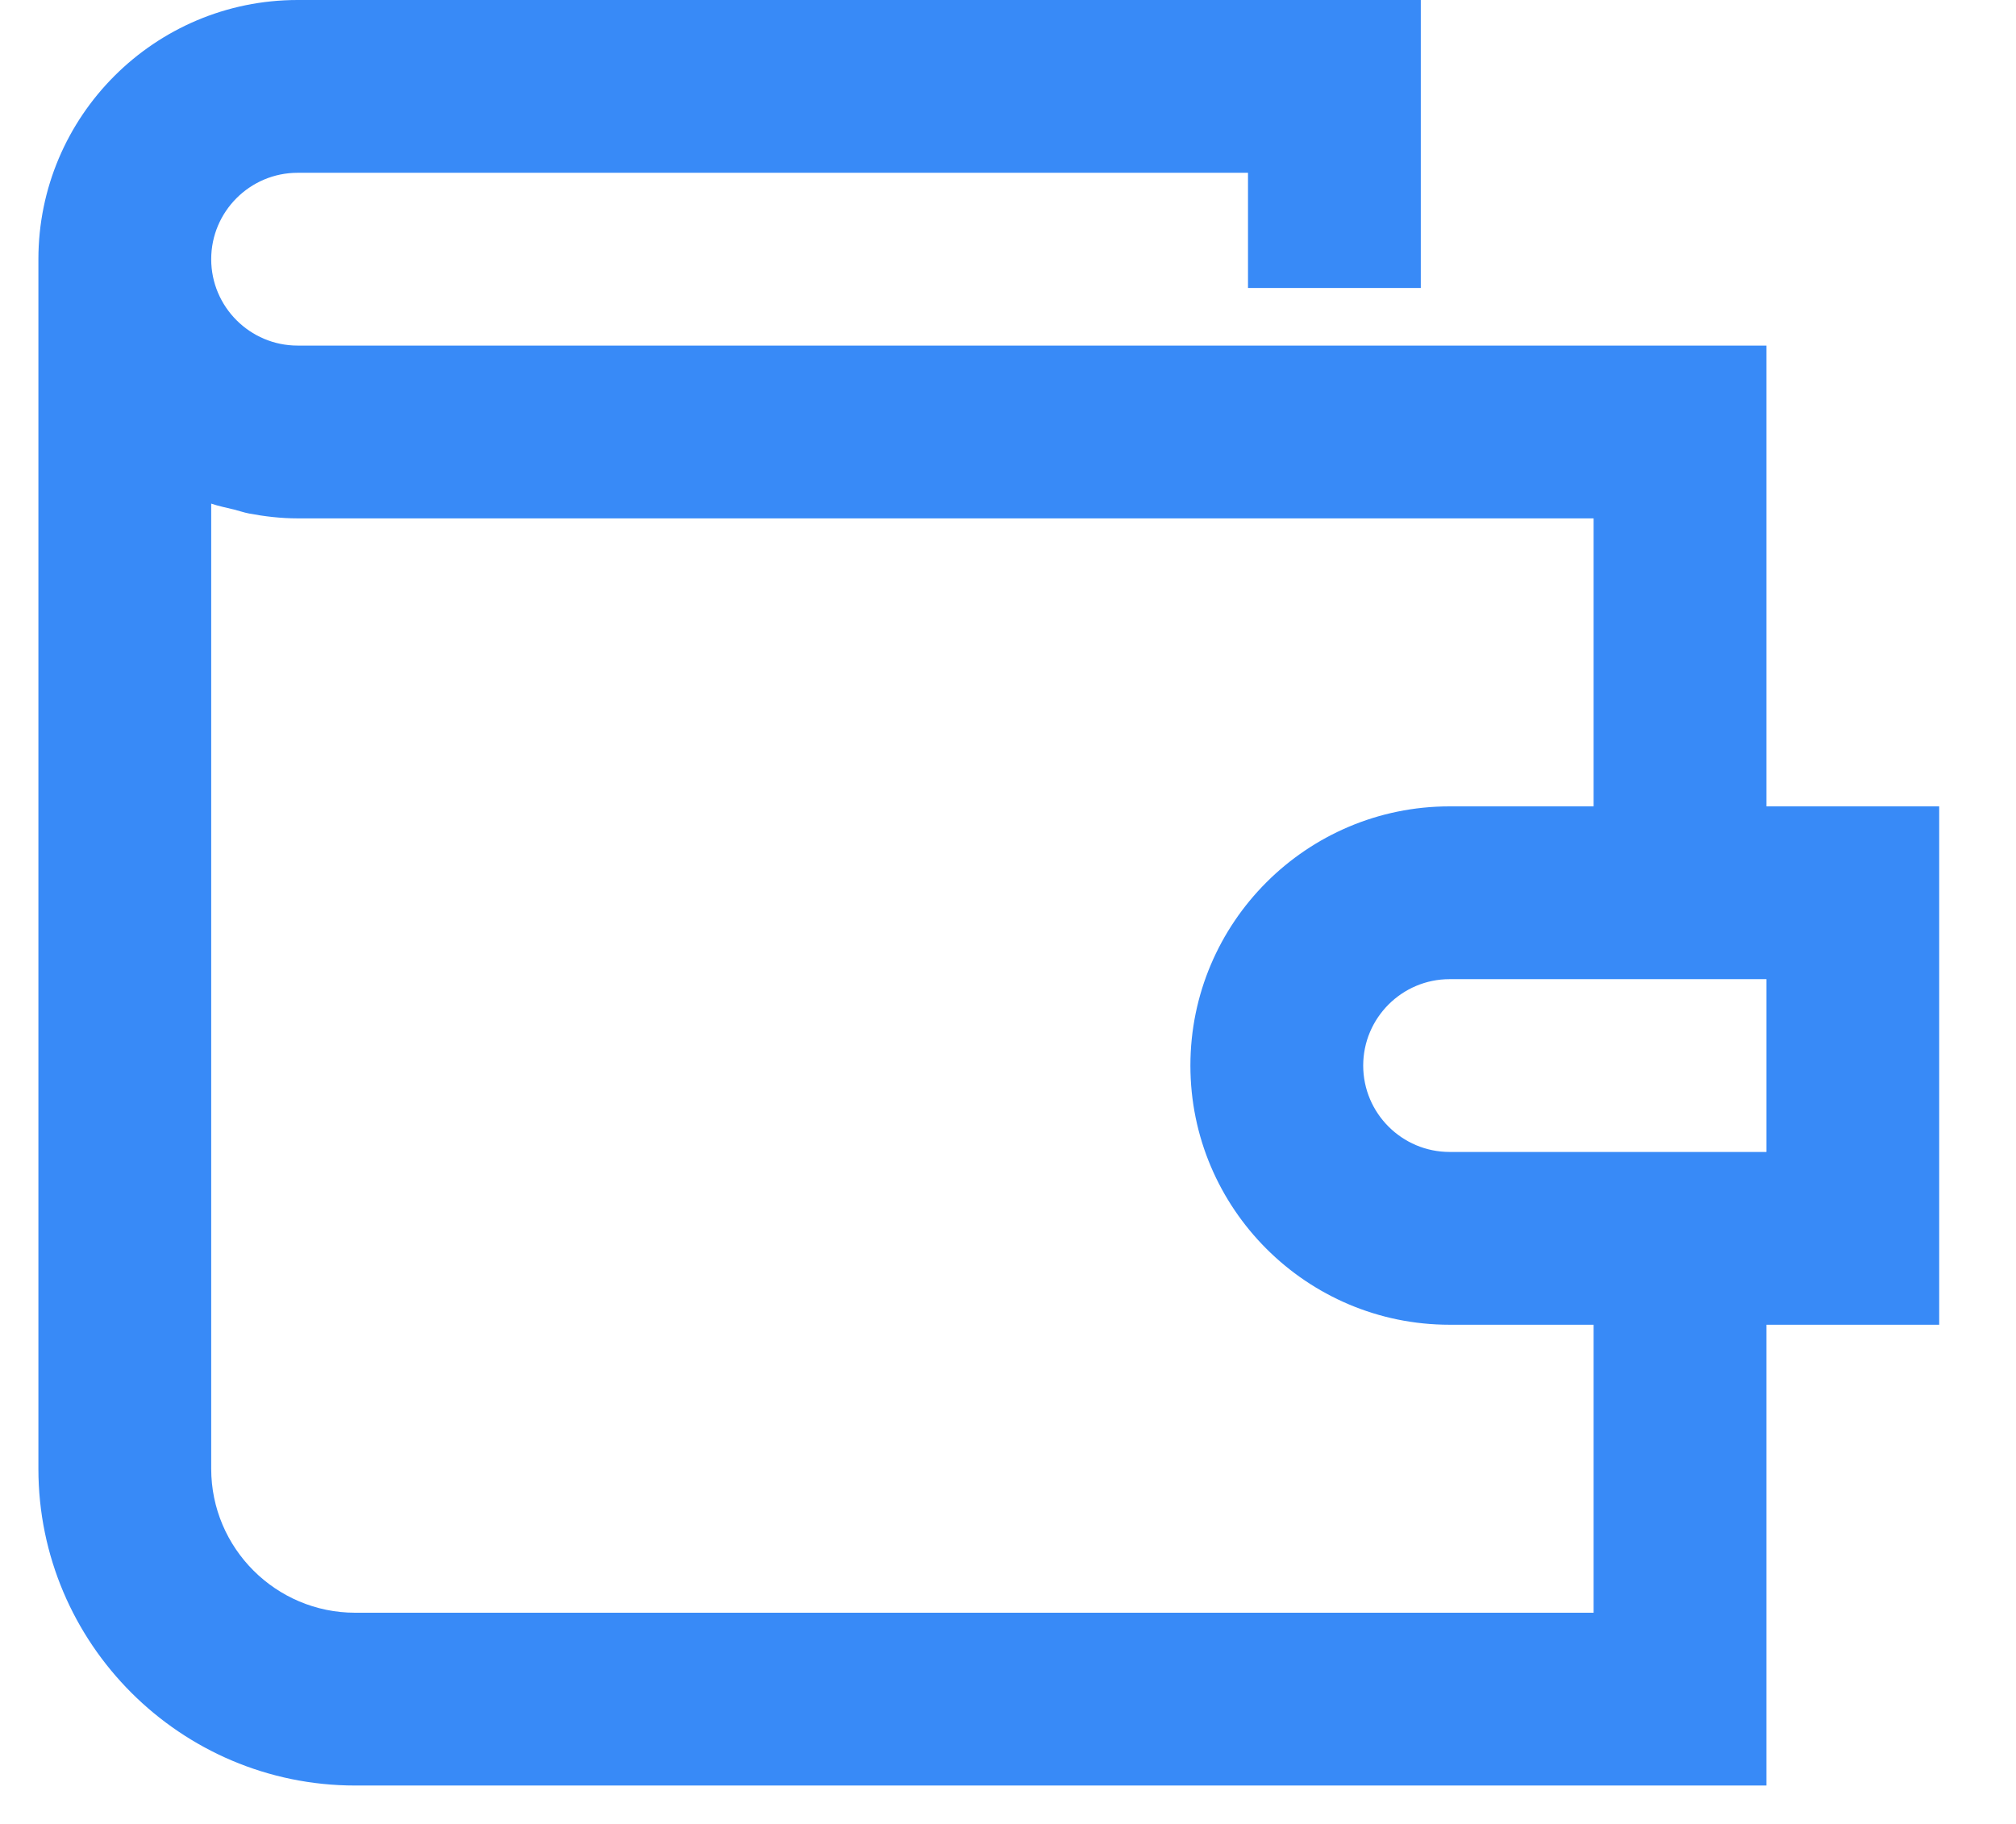
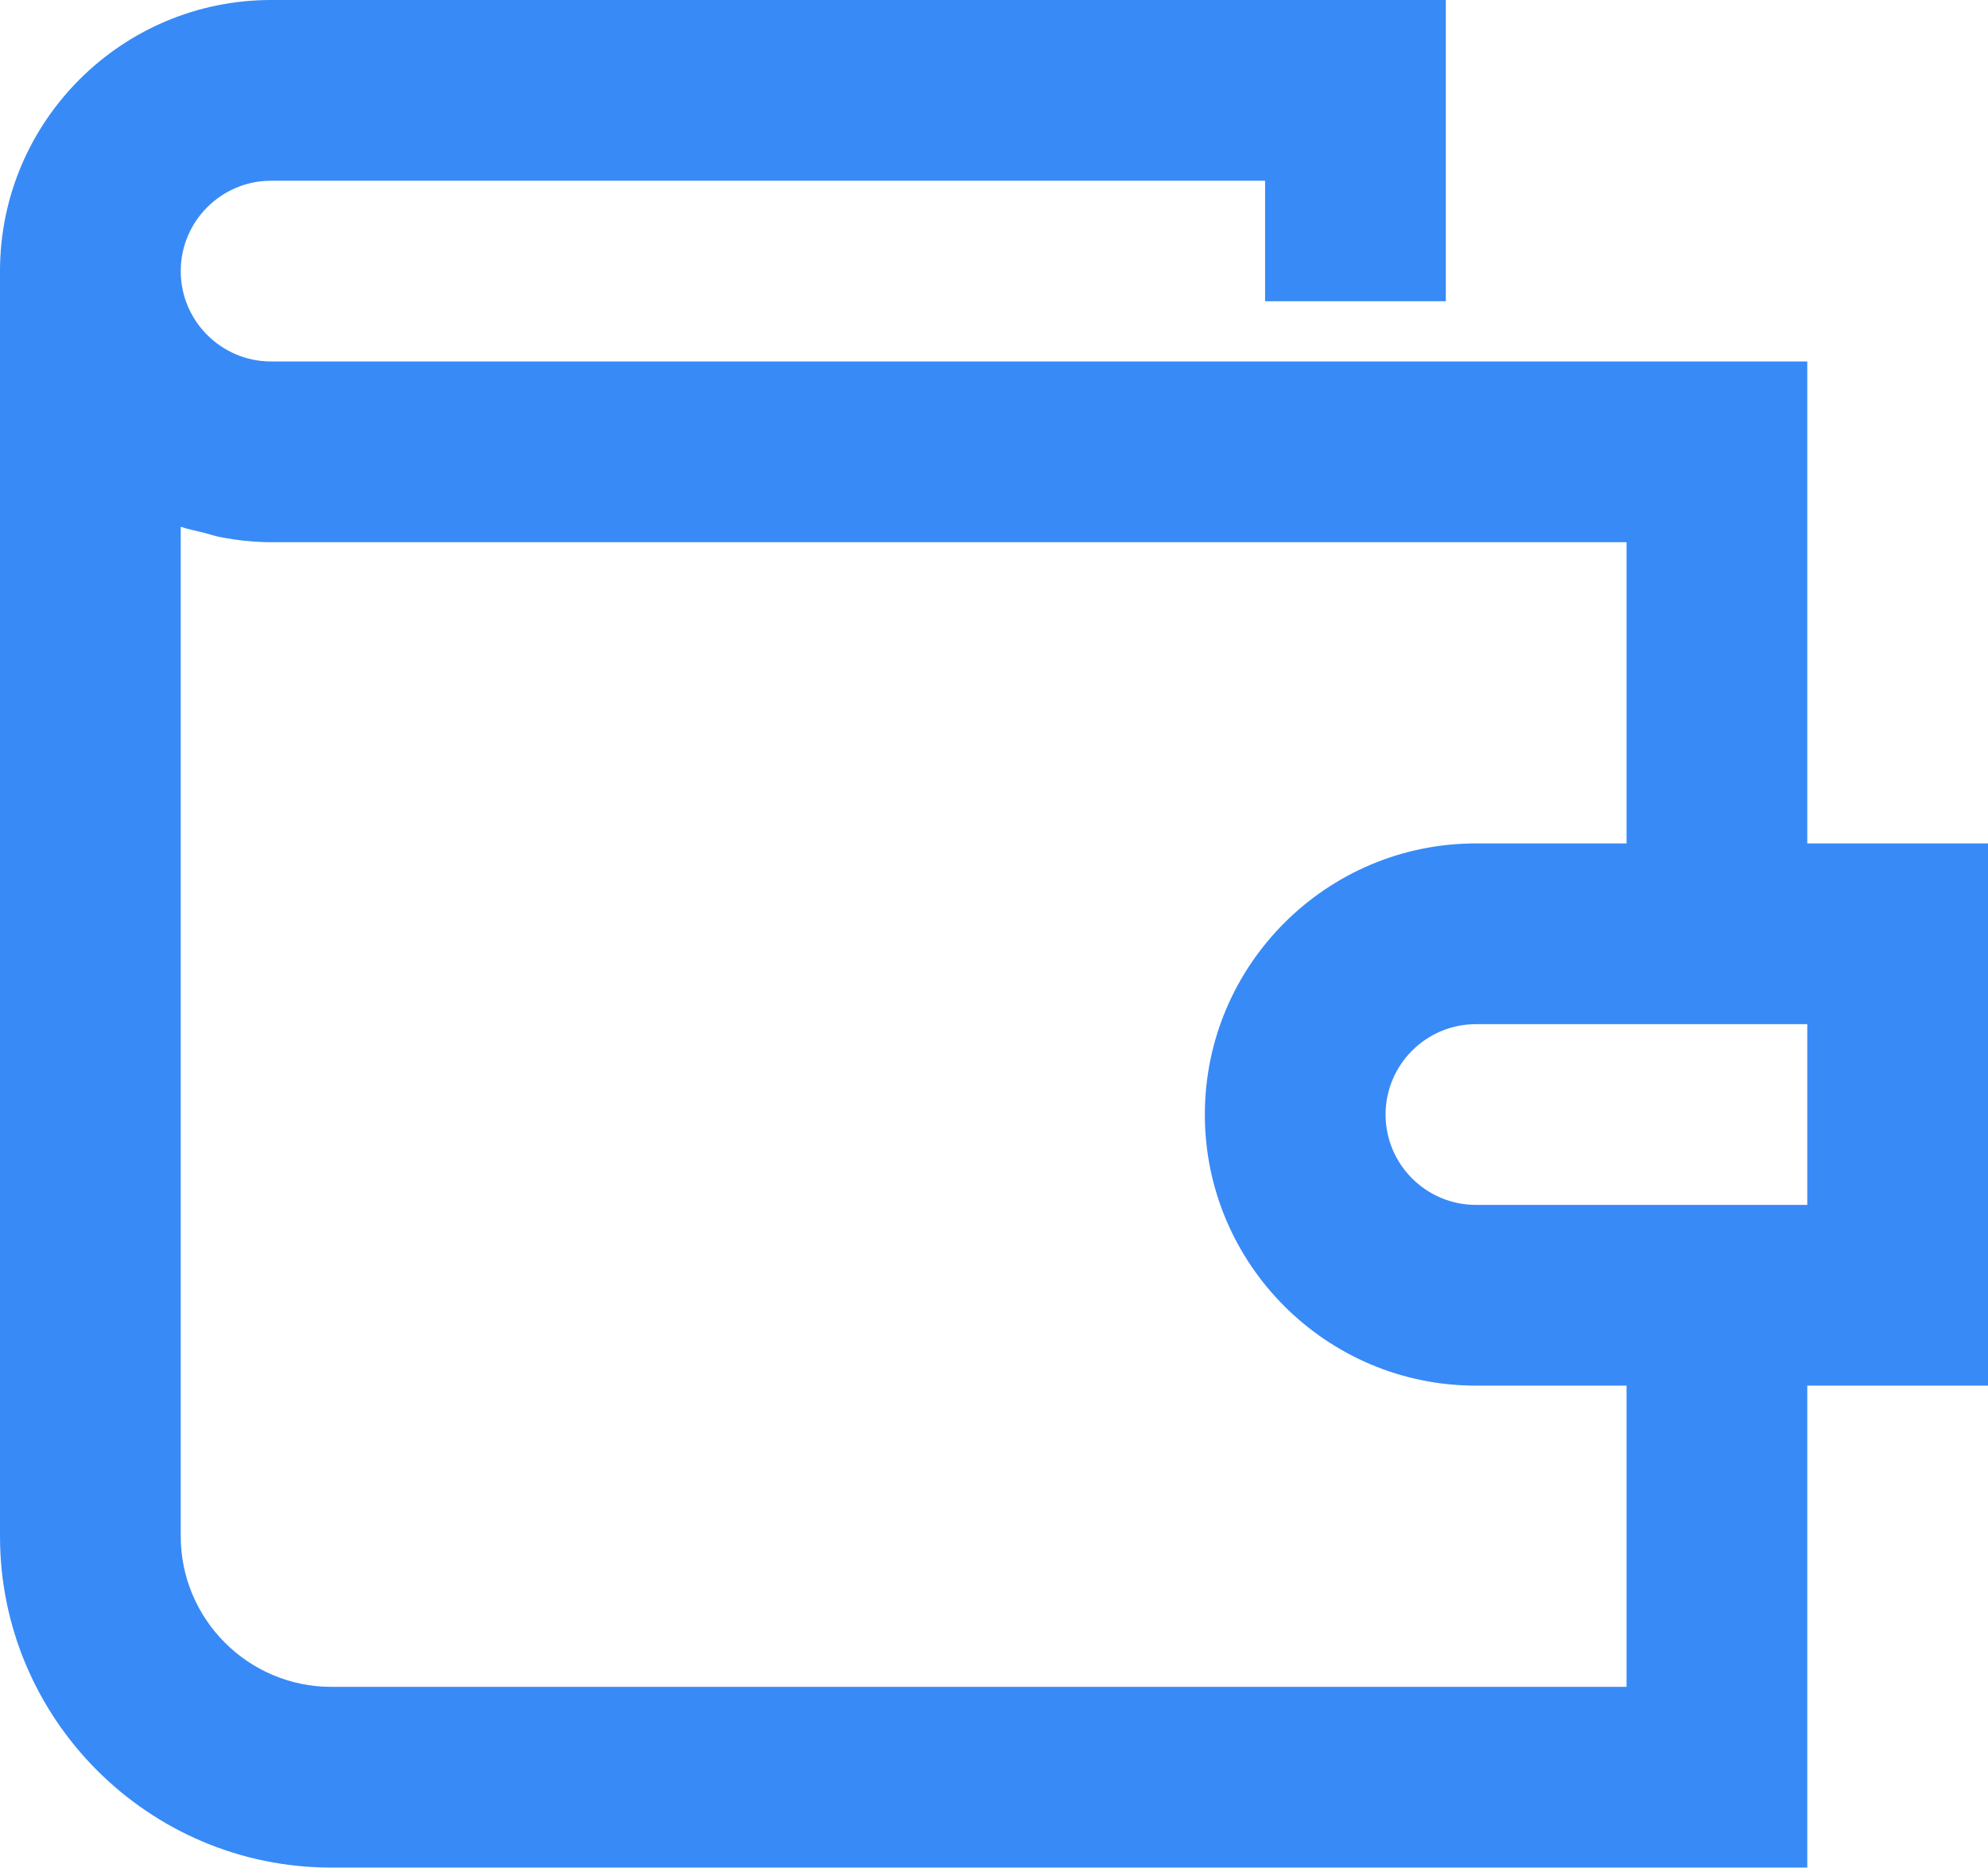
- <svg xmlns="http://www.w3.org/2000/svg" width="21" height="19" viewBox="0 0 21 19" fill="none">
-   <path fill-rule="evenodd" clip-rule="evenodd" d="M3.1 0C1.611 0 0.4 1.211 0.4 2.7V15.3C0.4 17.12 1.88 18.6 3.7 18.6H18.4V13.8H20.2V8.4H18.4V3.6H4H3.1C2.604 3.6 2.2 3.196 2.2 2.7C2.2 2.204 2.604 1.8 3.1 1.8H13V3H14.8V0H3.1ZM2.2 15.3V5.246C2.277 5.273 2.358 5.288 2.438 5.308C2.49 5.321 2.54 5.339 2.593 5.349C2.757 5.38 2.926 5.4 3.1 5.4H4H16.6V8.4H15.1C13.611 8.4 12.4 9.611 12.4 11.1C12.4 12.589 13.611 13.8 15.1 13.8H16.6V16.8H3.7C2.873 16.8 2.2 16.127 2.2 15.3ZM14.2 11.1C14.2 10.604 14.604 10.2 15.1 10.2H16.6H18.4V12H16.6H15.1C14.604 12 14.2 11.596 14.2 11.1Z" fill="#388AF7" />
+ <svg xmlns="http://www.w3.org/2000/svg" width="33" height="31" viewBox="0 0 33 31" fill="none">
+   <path fill-rule="evenodd" clip-rule="evenodd" d="M4.5 0C2.019 0 0 2.018 0 4.5V25.5C0 28.533 2.467 31 5.5 31H30V23H33V14H30V6H6H4.5C3.673 6 3 5.327 3 4.5C3 3.673 3.673 3 4.5 3H21V5H24V0H4.5ZM3 25.5V8.743C3.128 8.788 3.263 8.813 3.396 8.846C3.483 8.869 3.567 8.898 3.655 8.915C3.929 8.967 4.21 9 4.5 9H6H27V14H24.5C22.018 14 20 16.019 20 18.5C20 20.981 22.018 23 24.5 23H27V28H5.5C4.122 28 3 26.878 3 25.5ZM23 18.5C23 17.673 23.673 17 24.5 17H27H30V20H27H24.5C23.673 20 23 19.327 23 18.5Z" fill="#388AF7" />
</svg>
